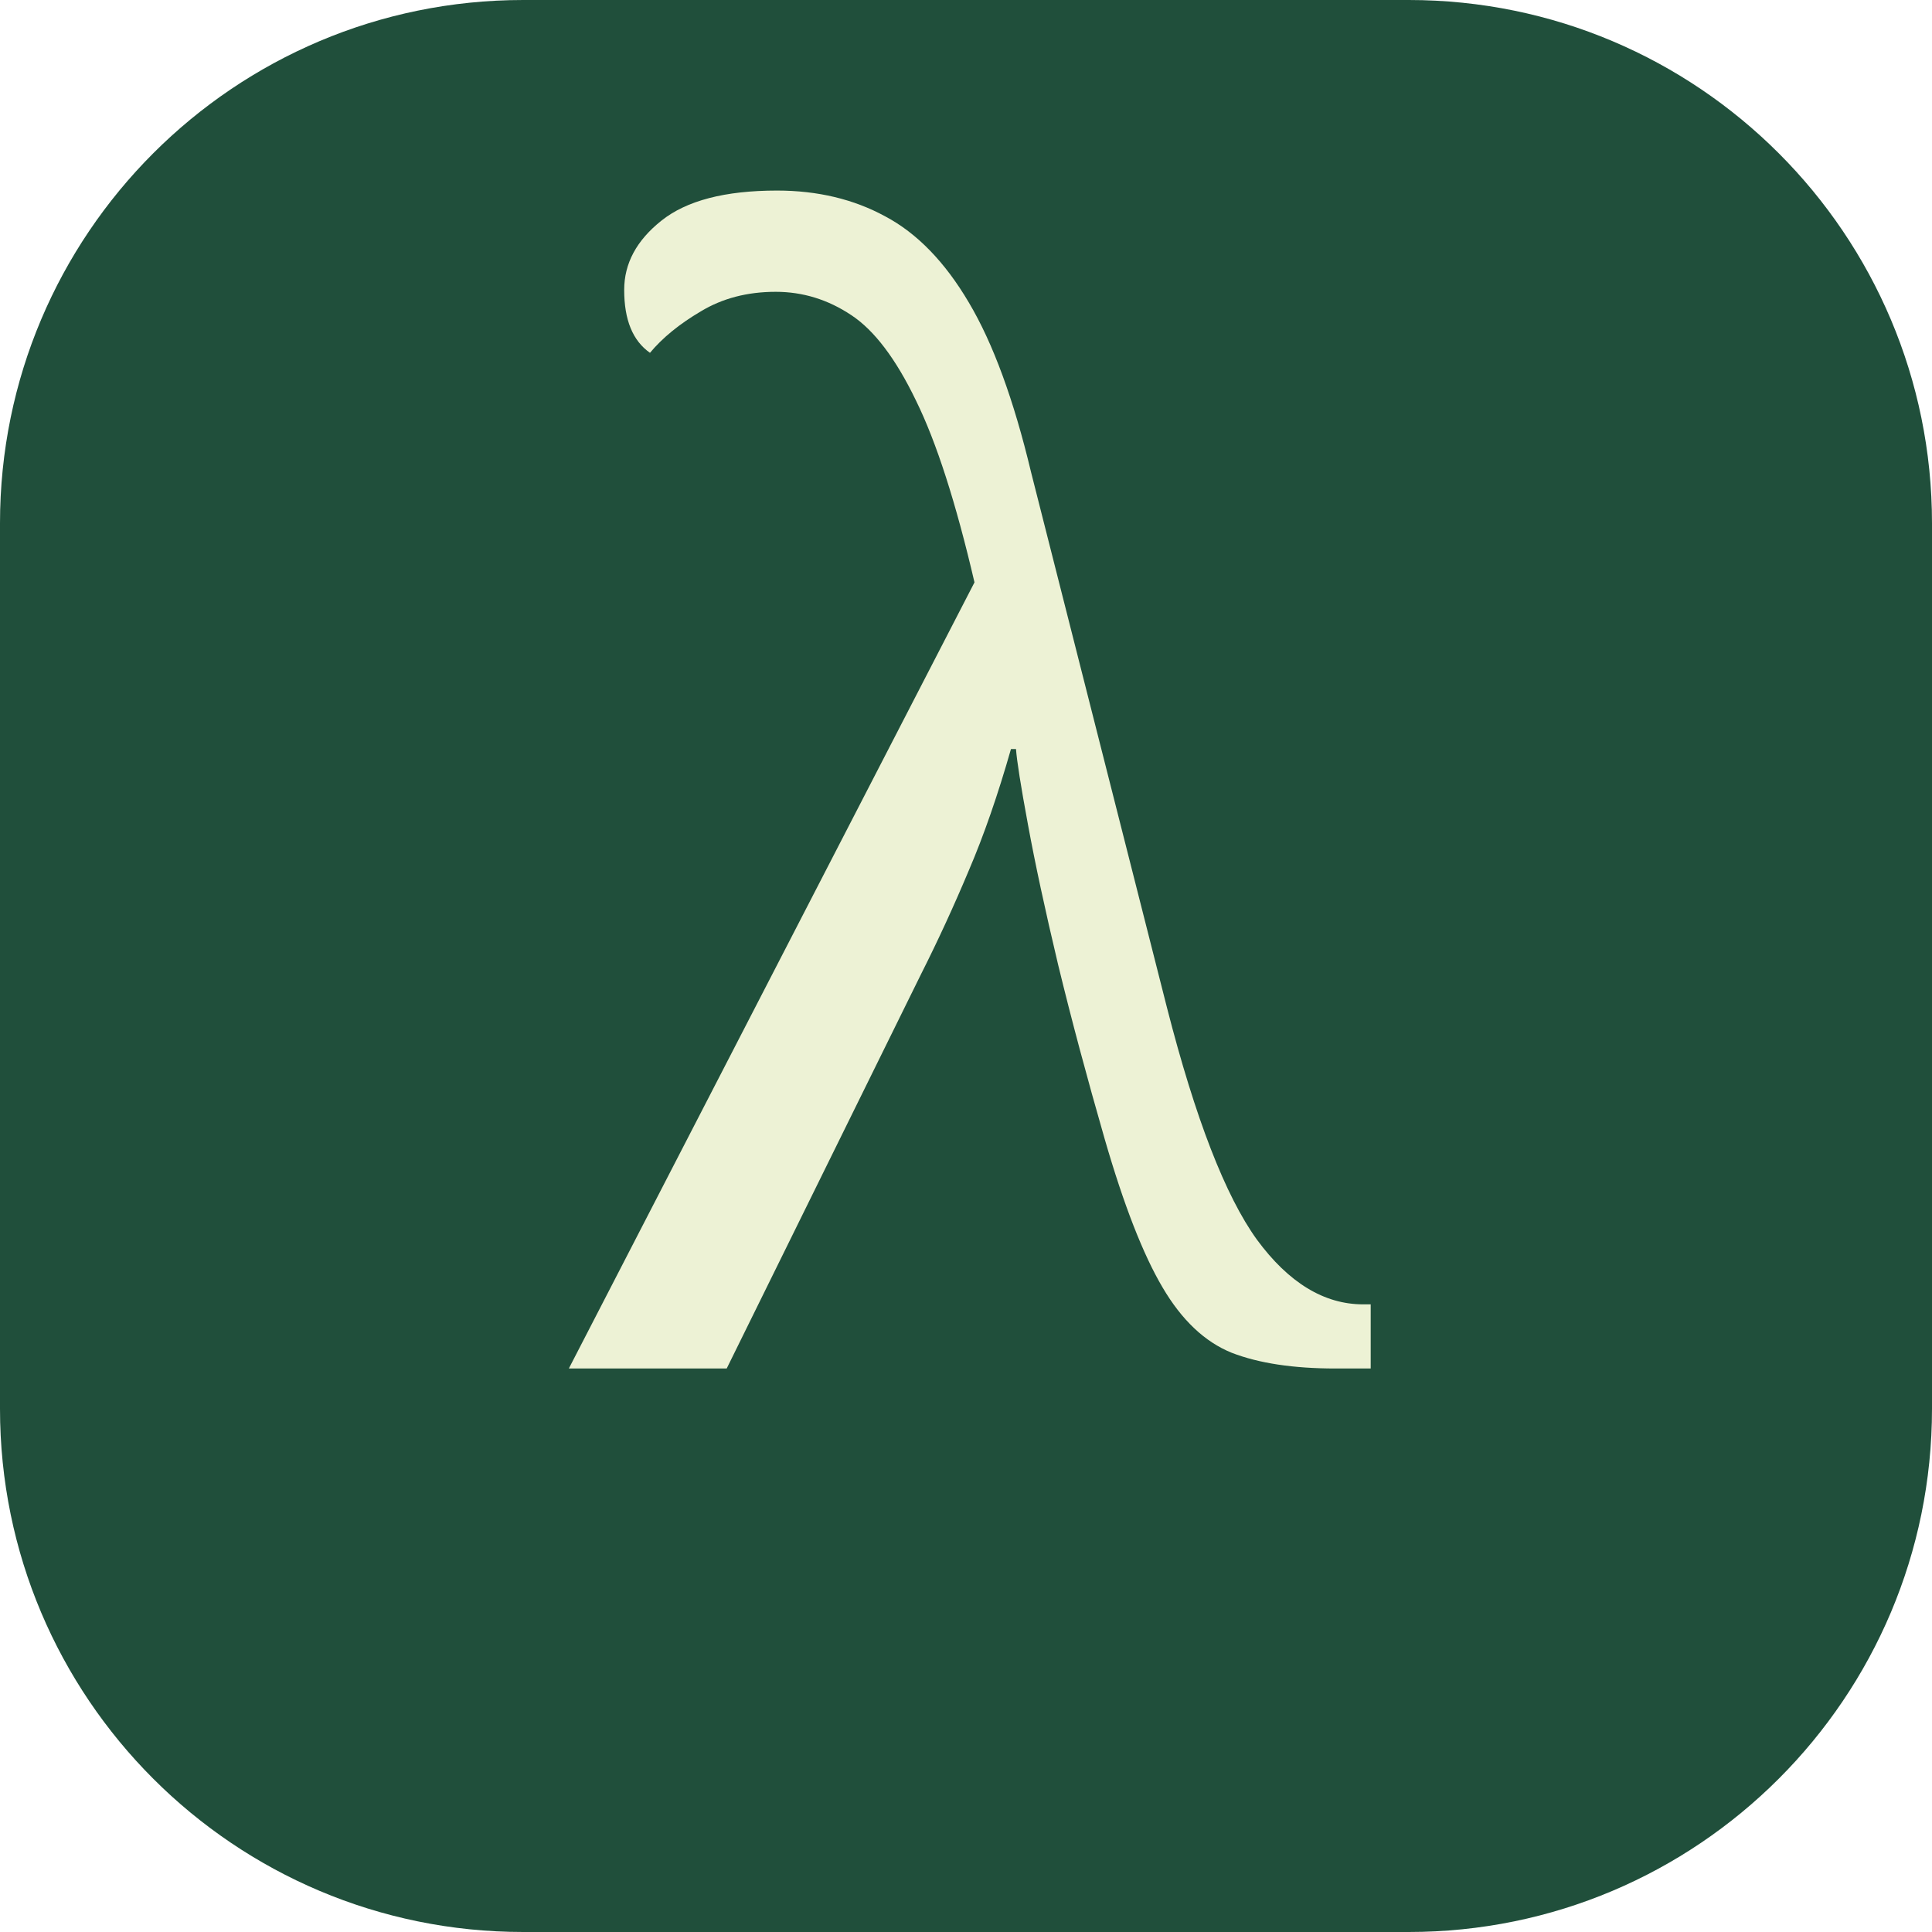
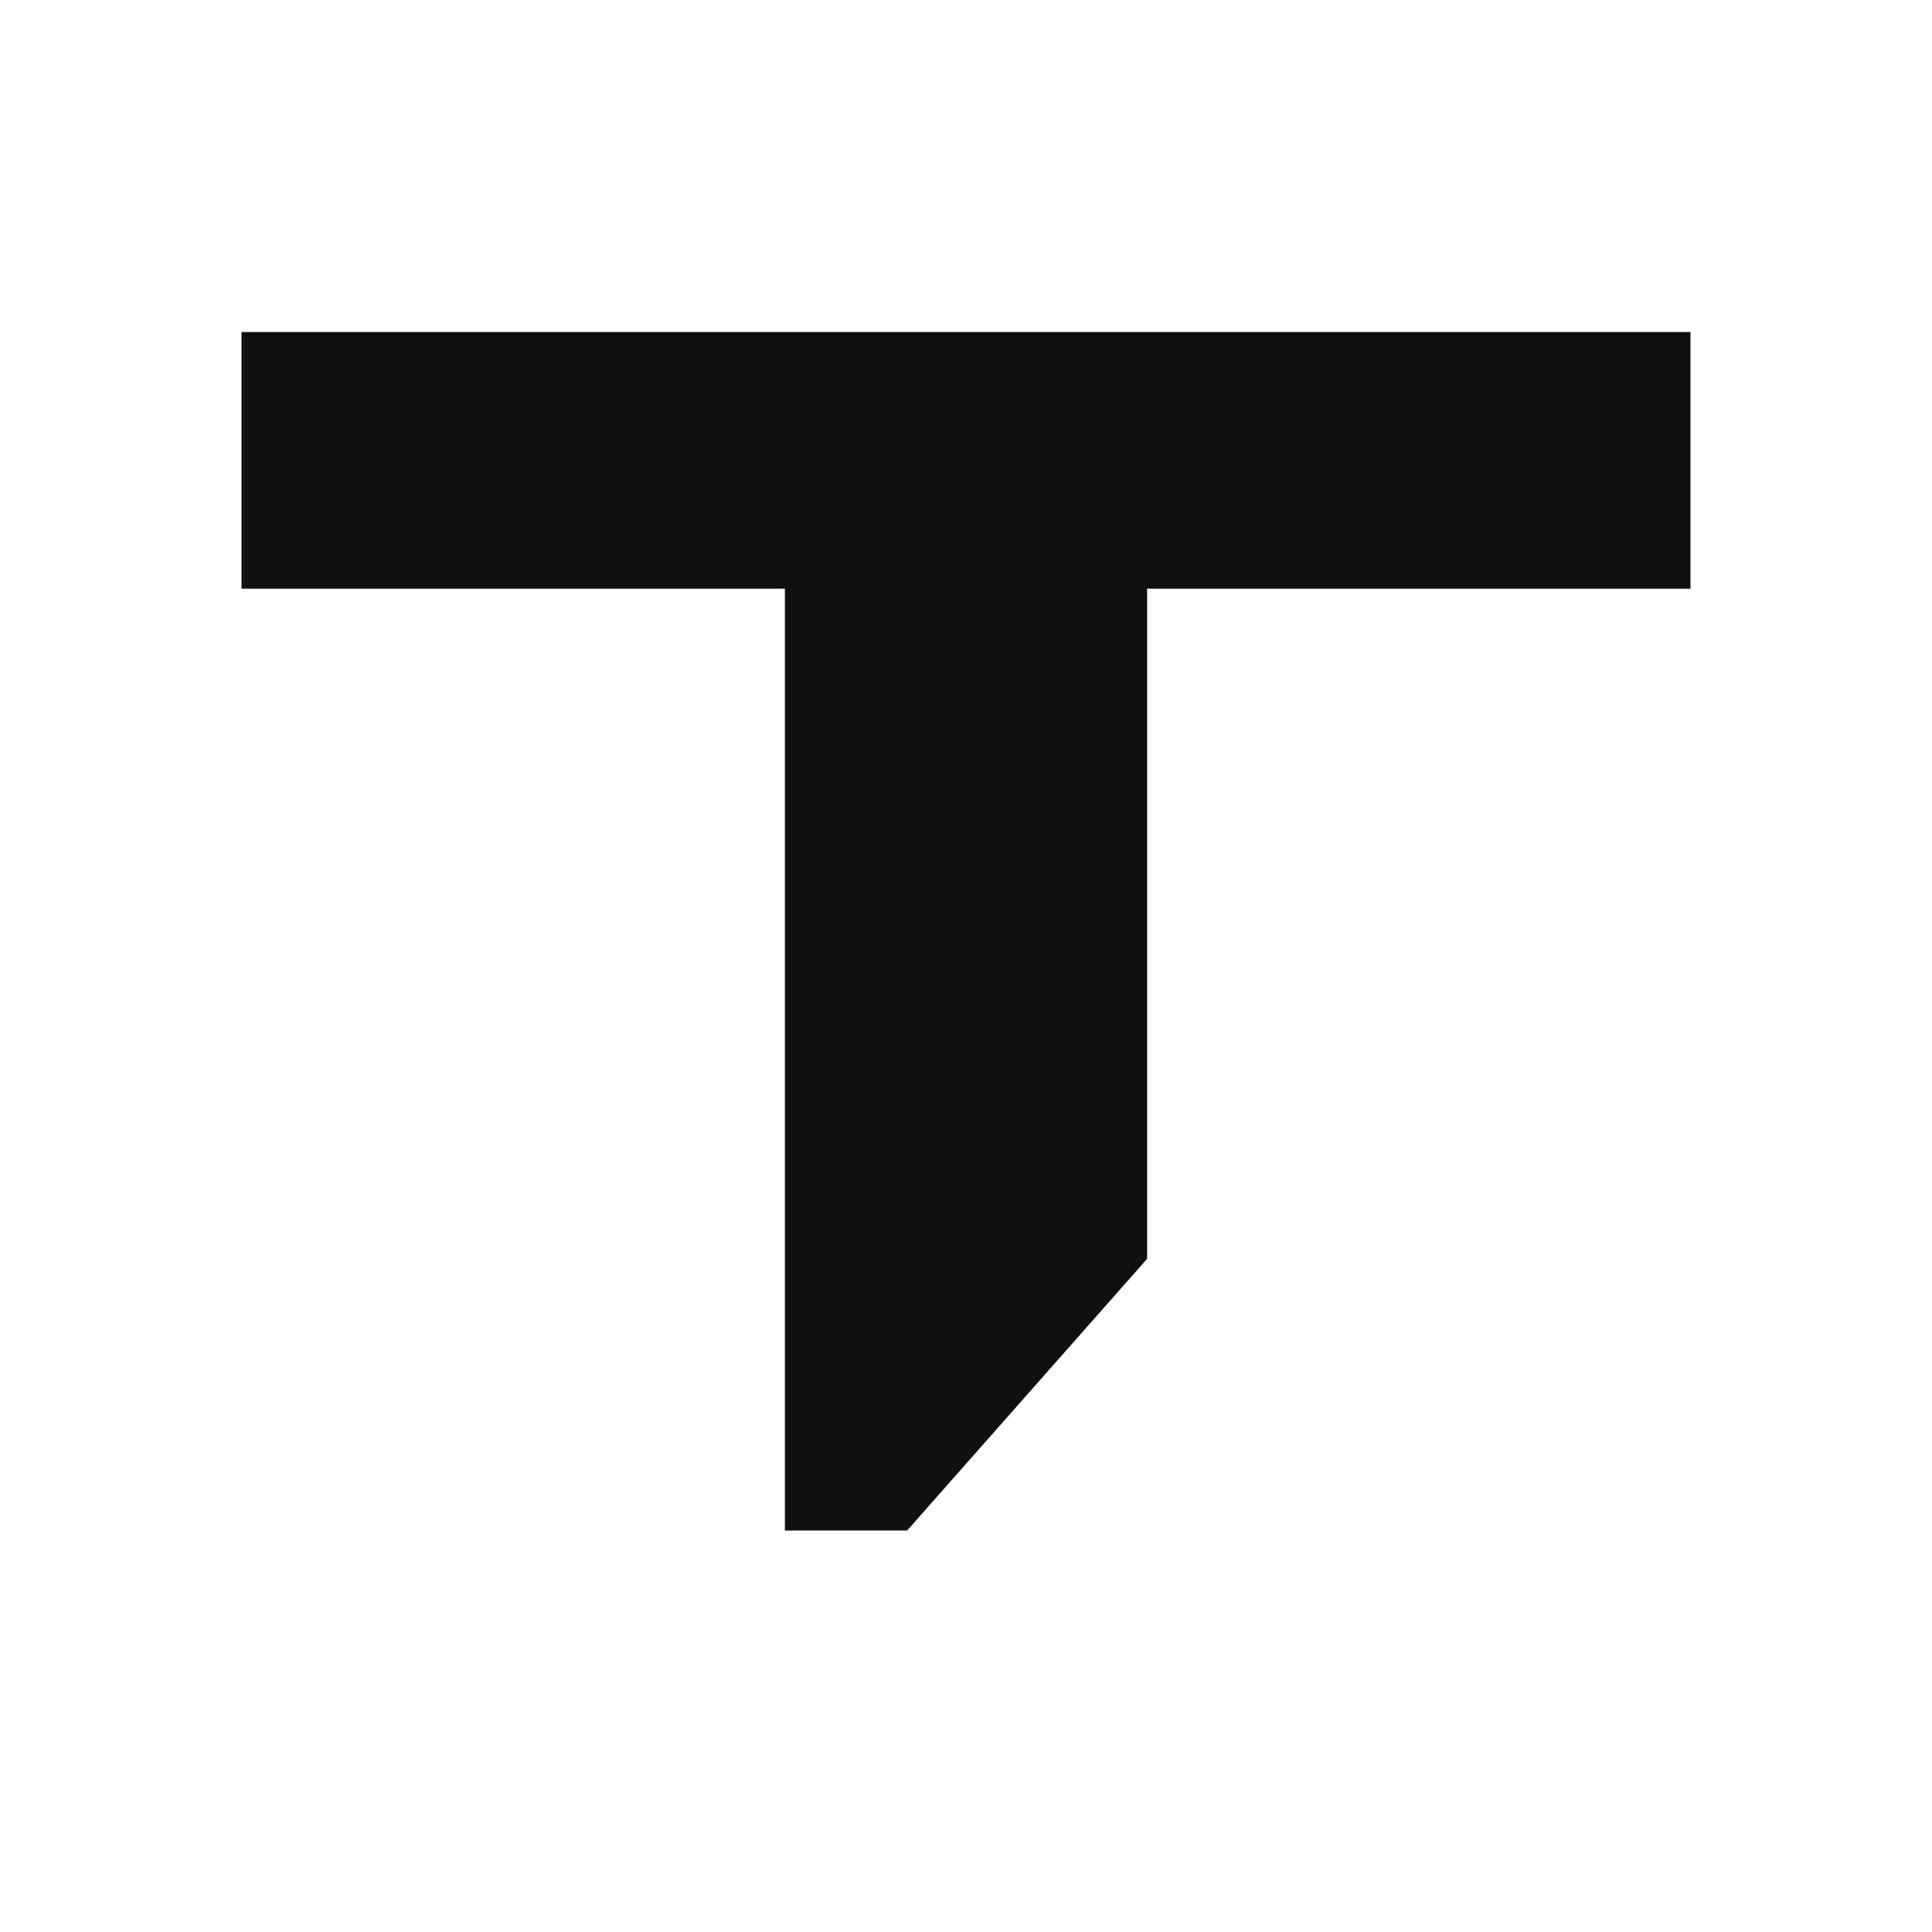
- <svg xmlns="http://www.w3.org/2000/svg" viewBox="0 0 48 48">
-   <rect width="48" height="48" rx="13" fill="#204f3b" />
-   <text x="24" y="34" text-anchor="middle" font-family="Georgia,serif" font-size="38" fill="#edf2d5">λ</text>
+ <svg xmlns="http://www.w3.org/2000/svg" width="128" height="128" viewBox="0 0 128 128" role="img" aria-labelledby="title desc" color="#101010">
+   <path fill="currentColor" d="M16 22H112V39H76V83.4L60.1 101.4H52V39H16Z" />
</svg>
